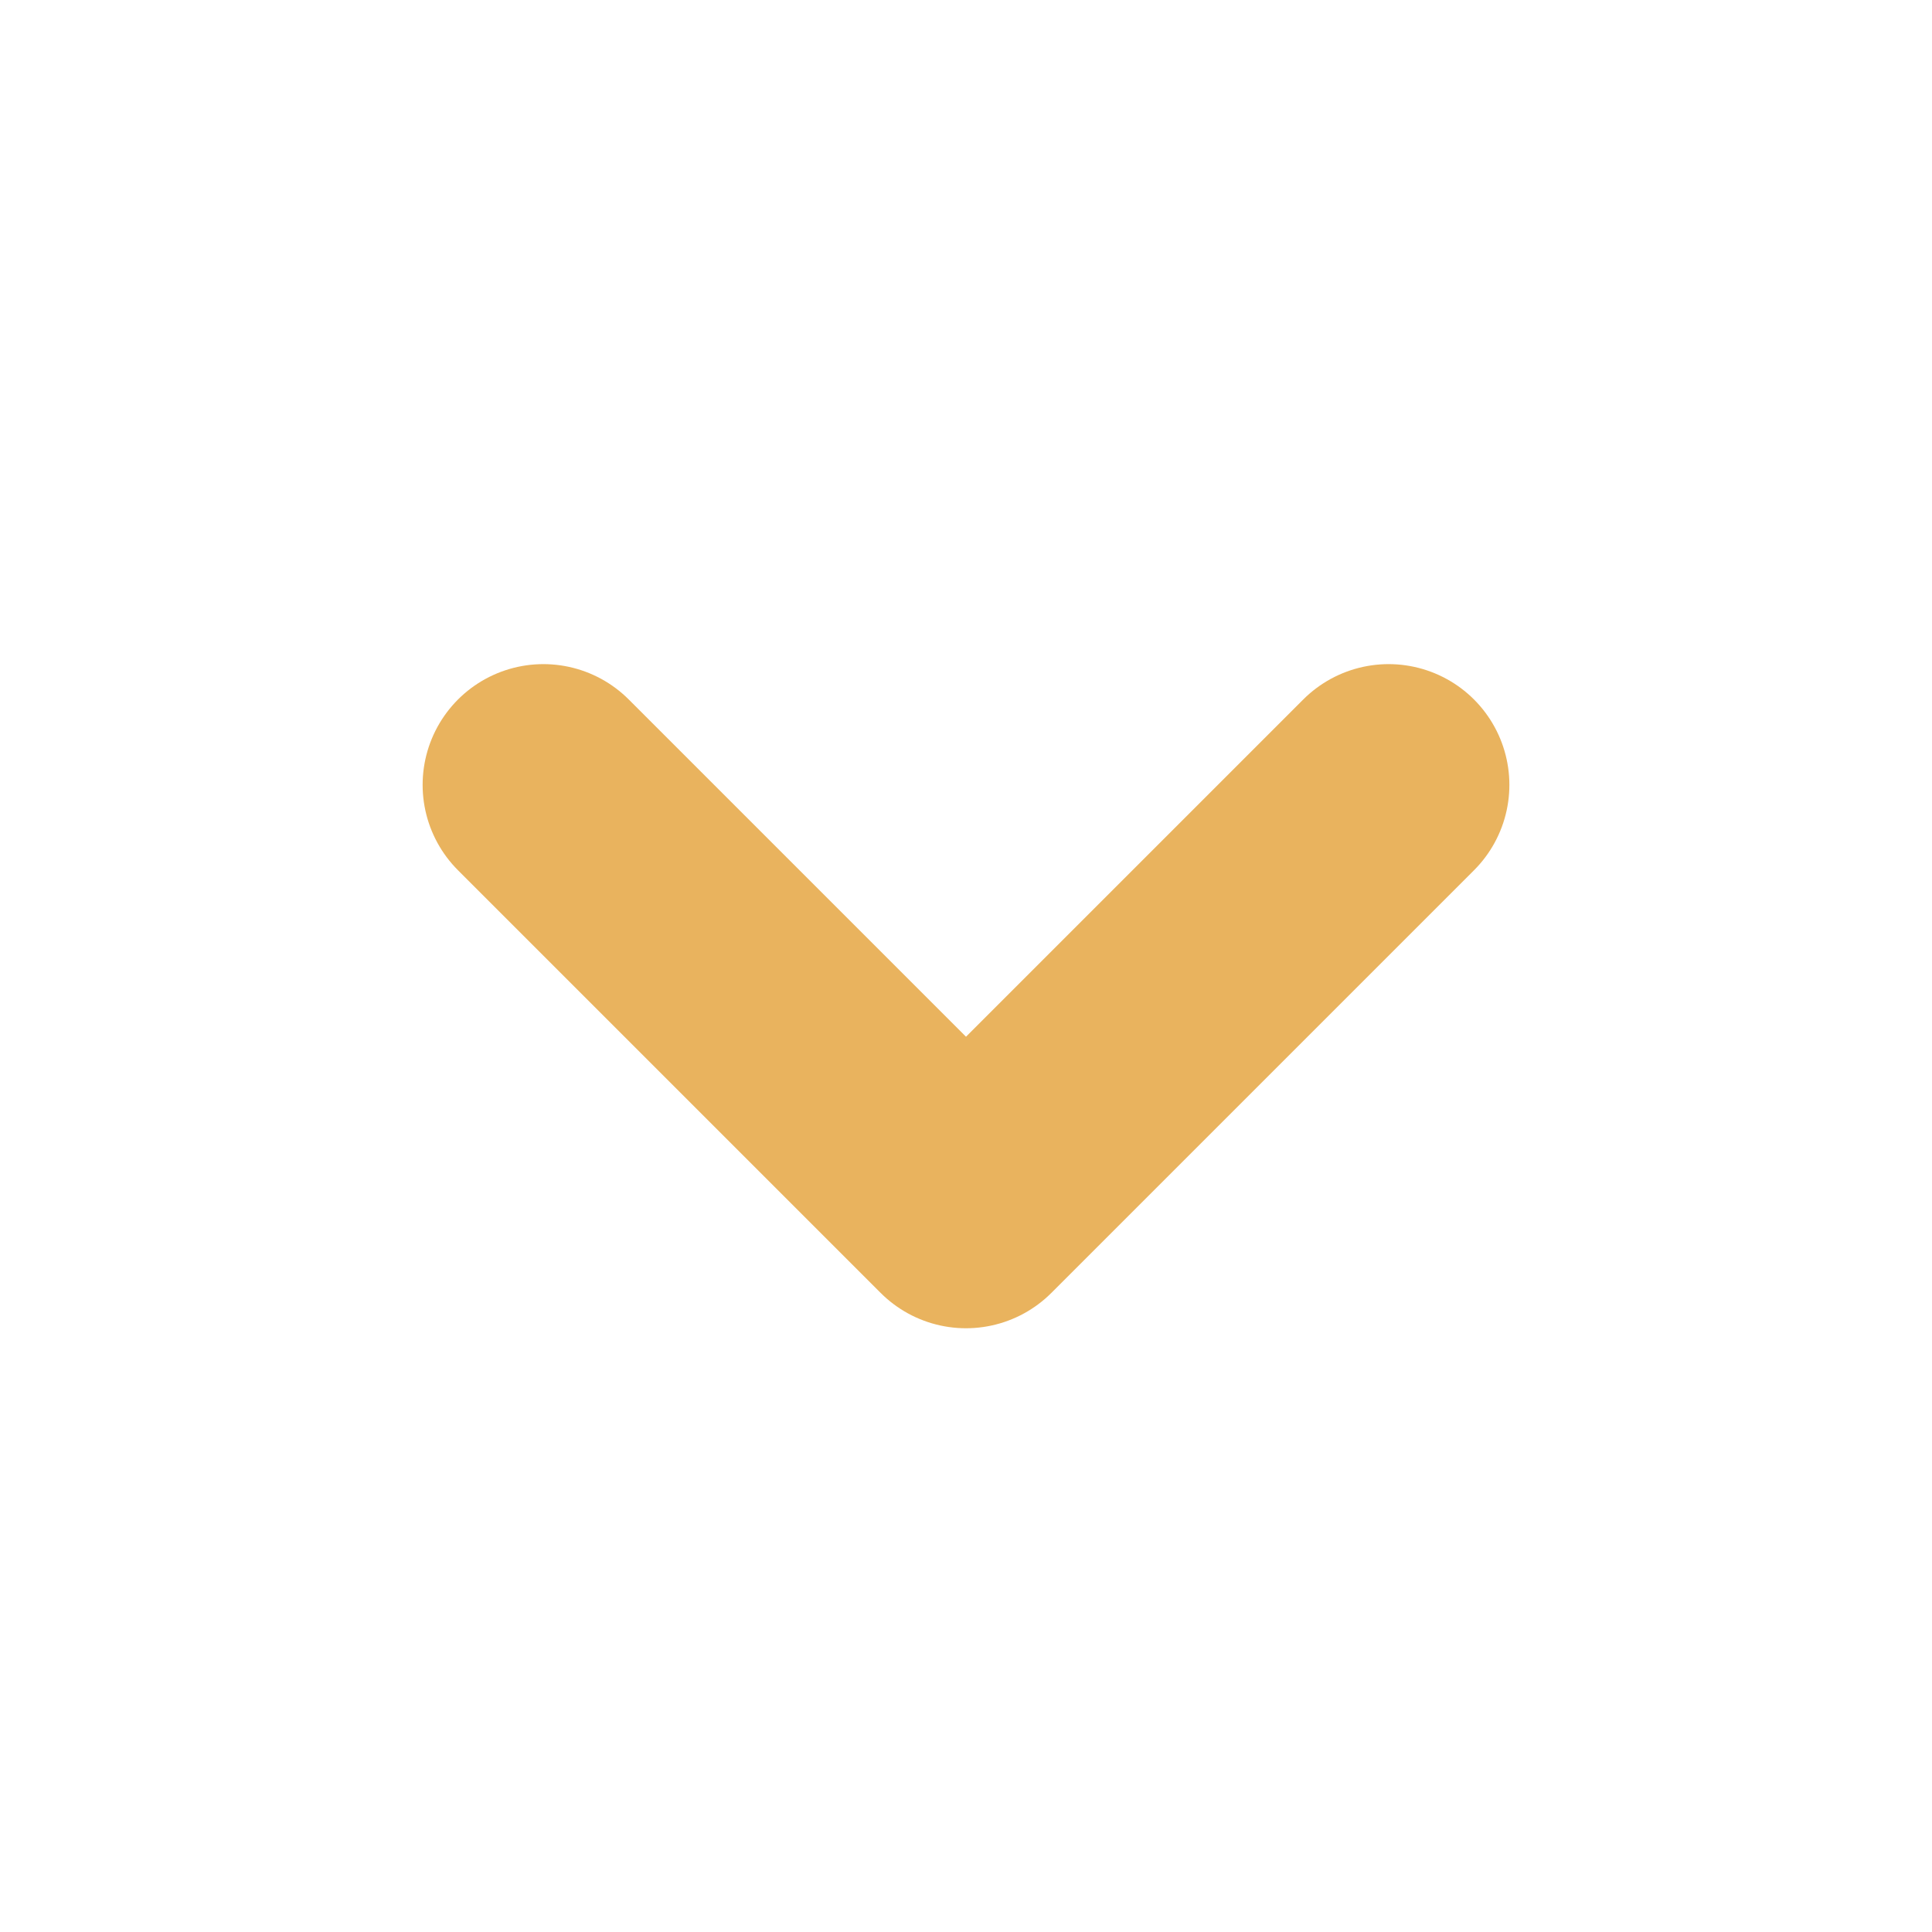
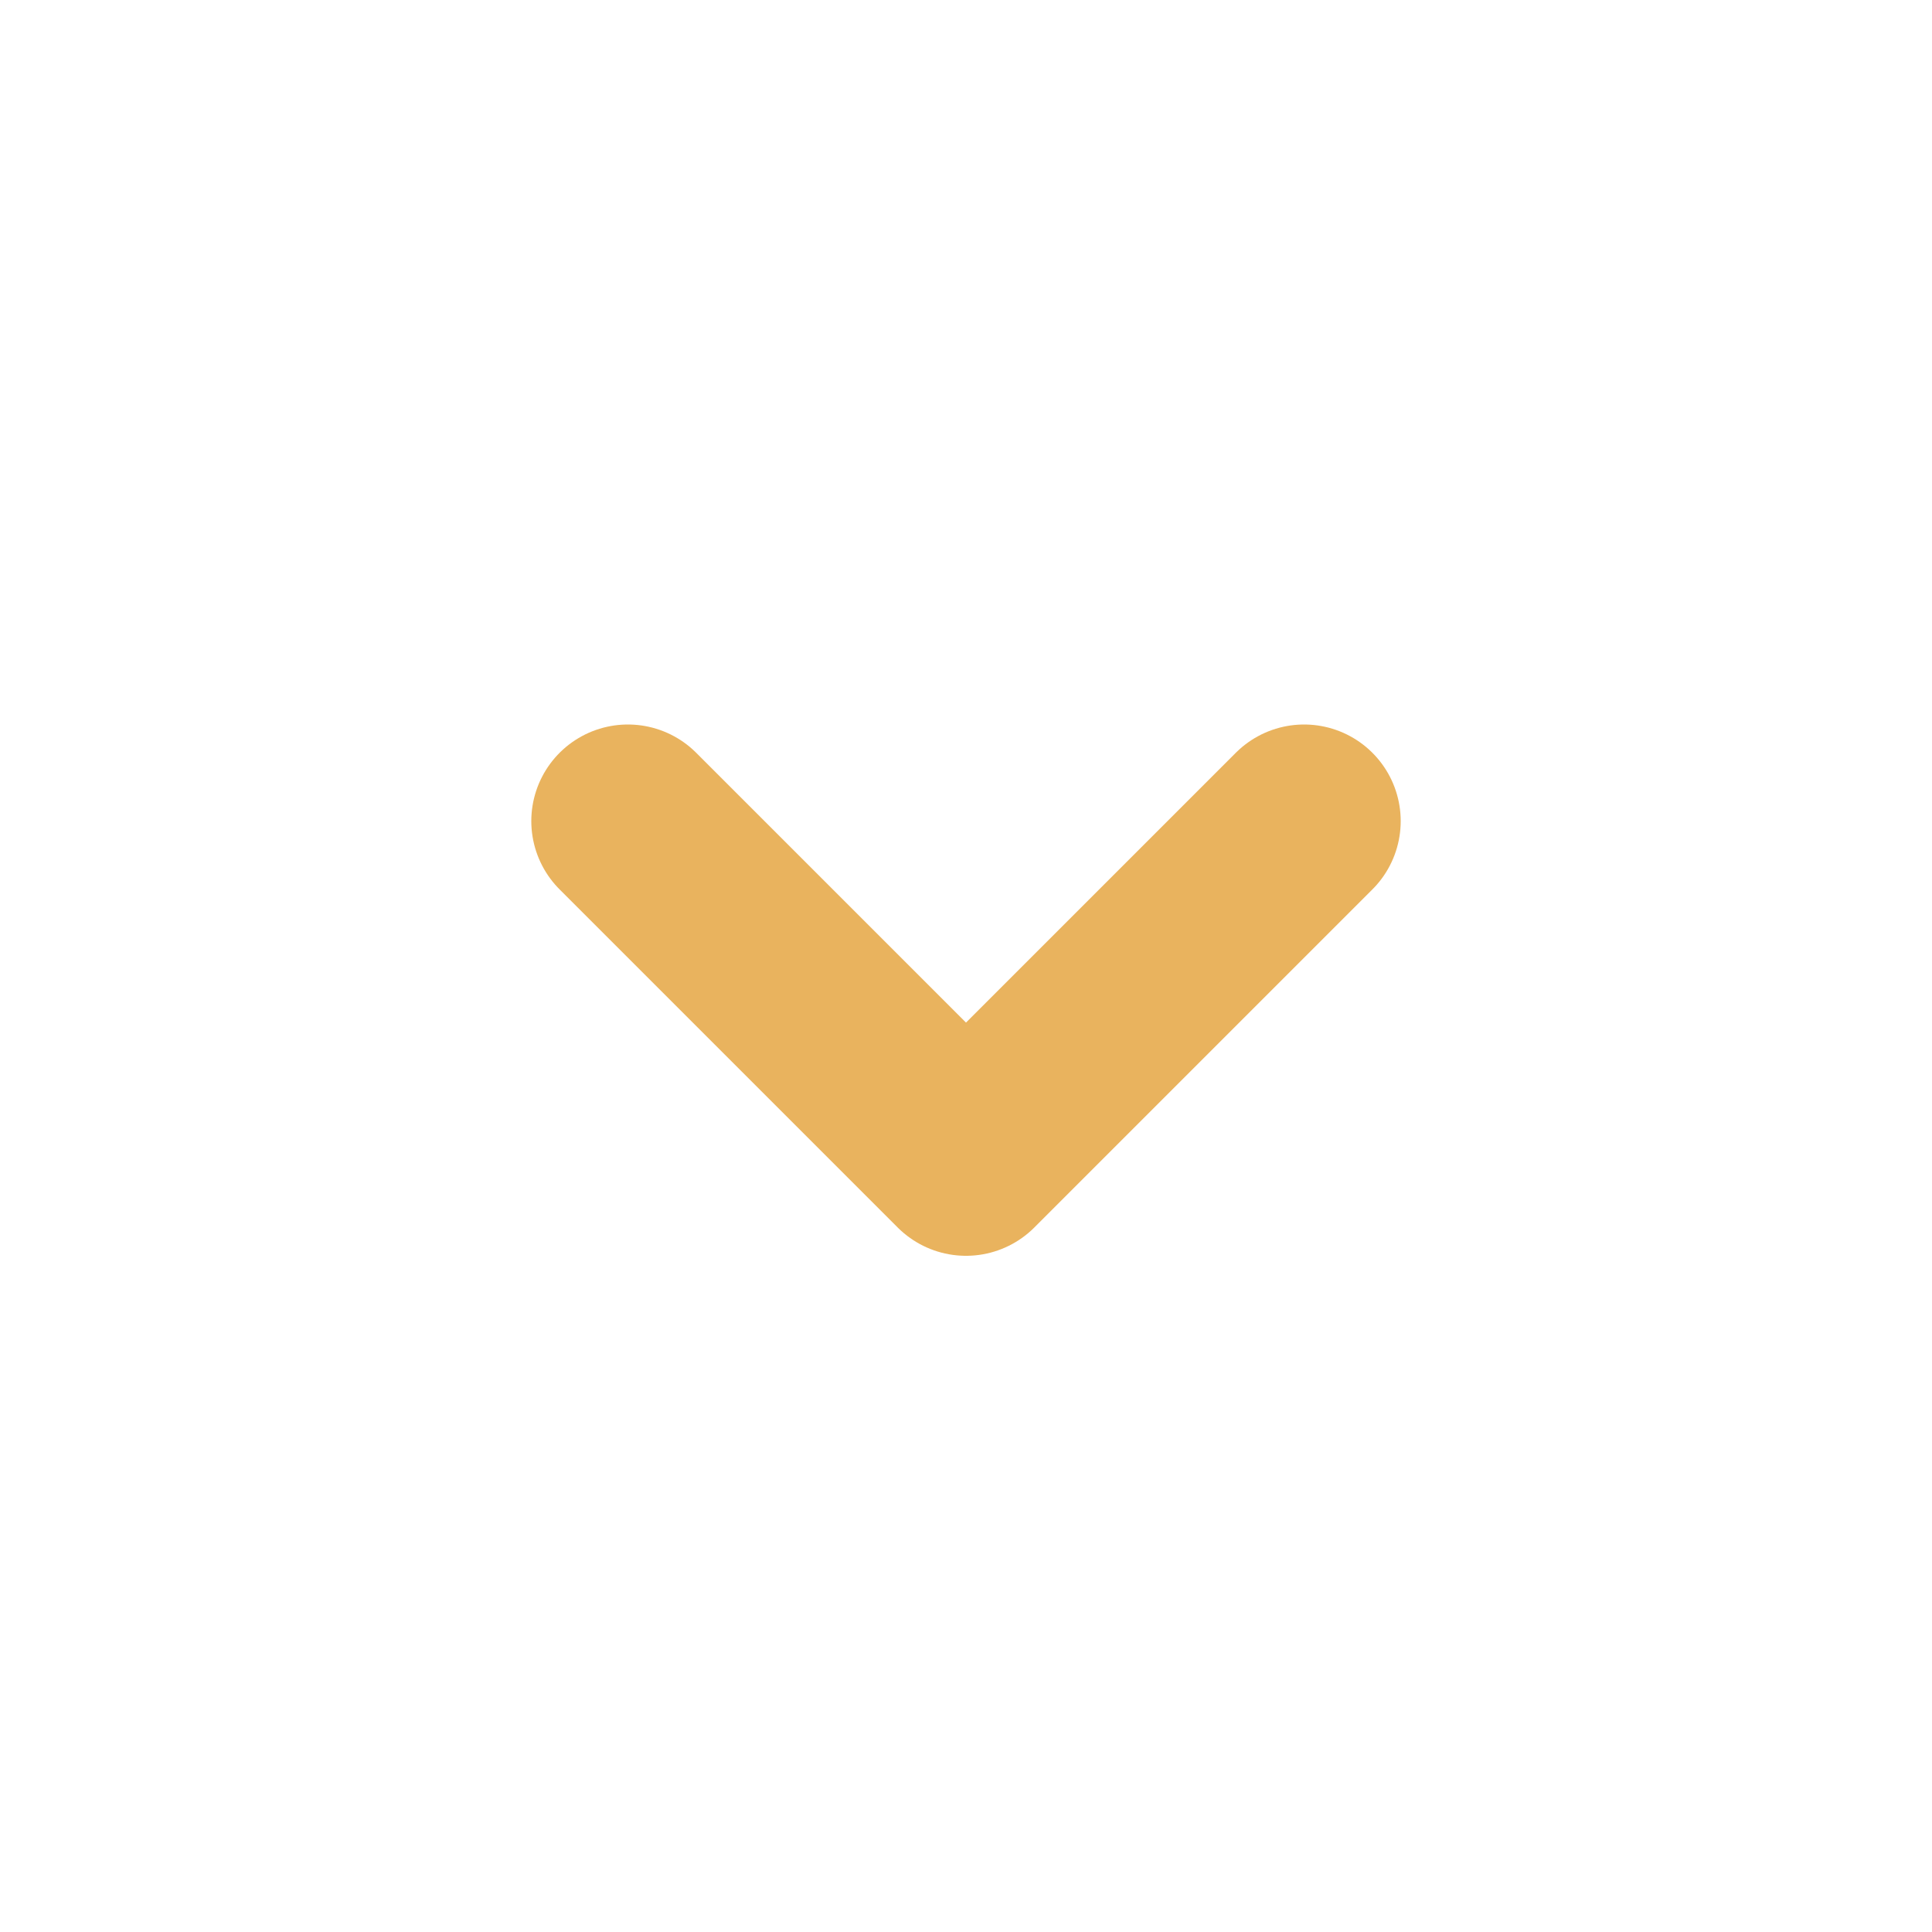
- <svg xmlns="http://www.w3.org/2000/svg" width="16" height="16" viewBox="0 0 16 16" fill="none" stroke-linecap="round" stroke-linejoin="round">
+ <svg xmlns="http://www.w3.org/2000/svg" width="64" height="64" viewBox="-2 -2 20 20" fill="none" stroke-linecap="round" stroke-linejoin="round">
  <path d="M4.5 6.5 8 10l3.5-3.5" stroke="#E9B35E" stroke-width="2" />
</svg>
